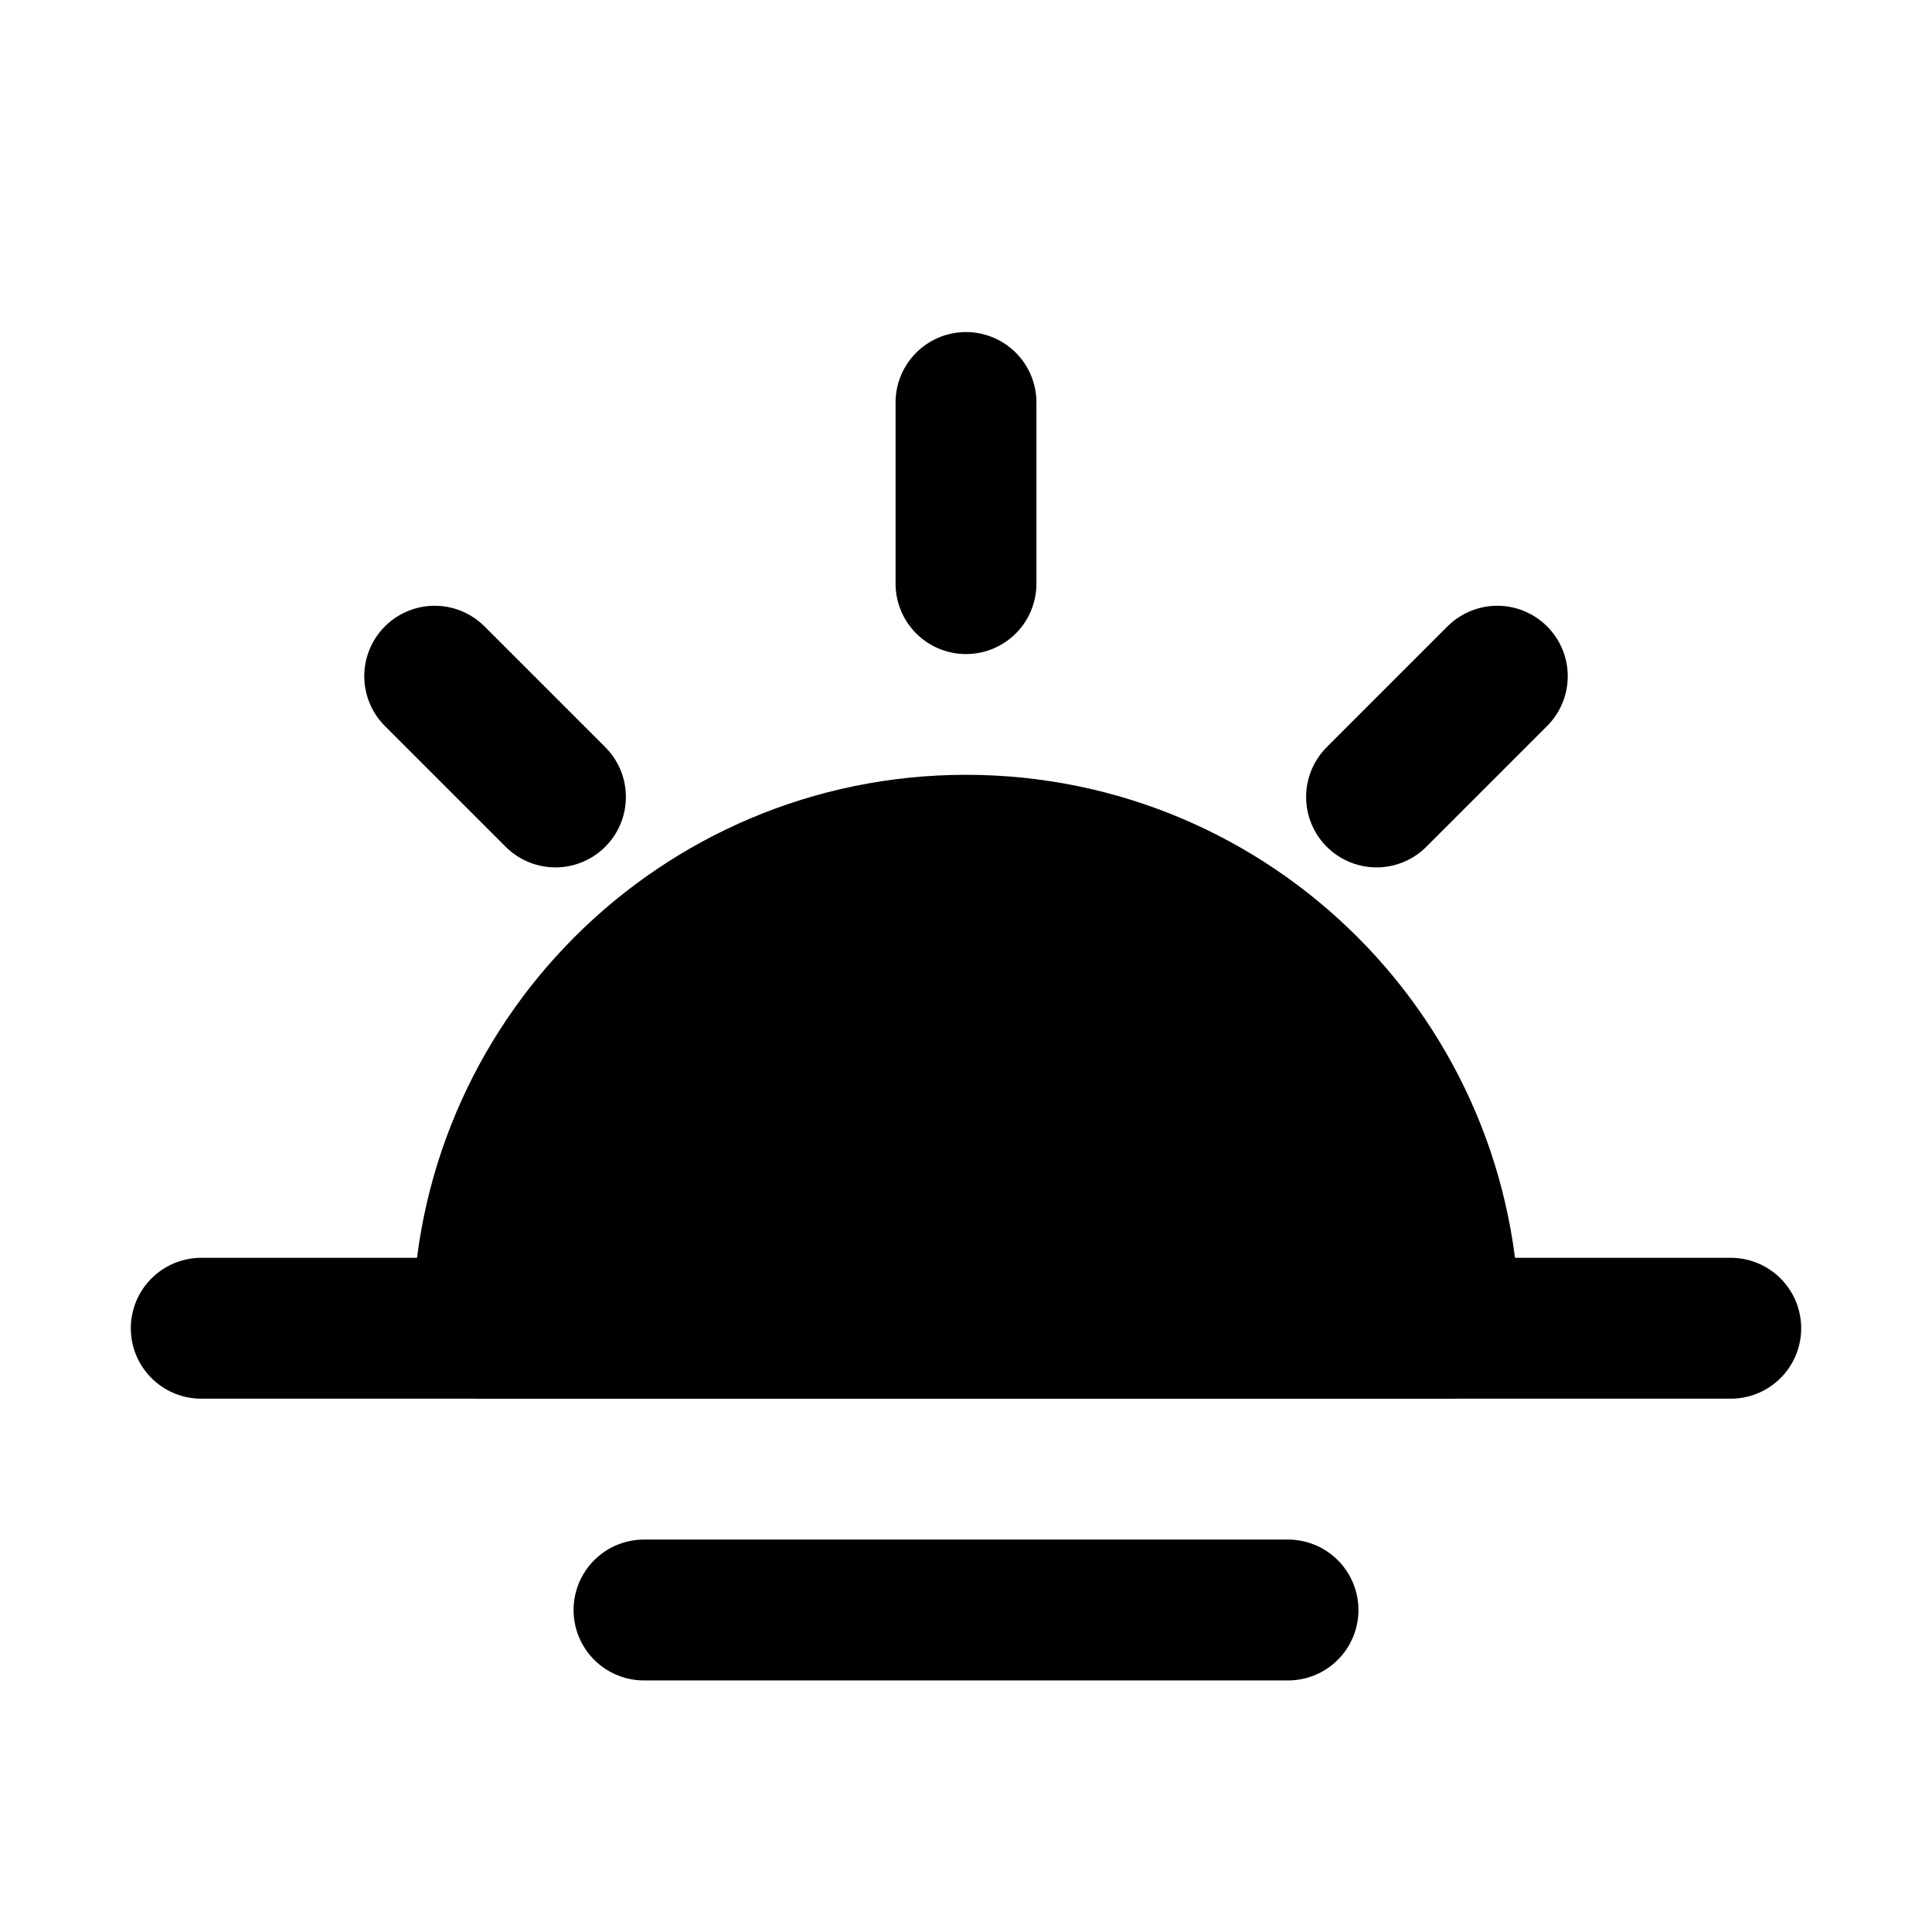
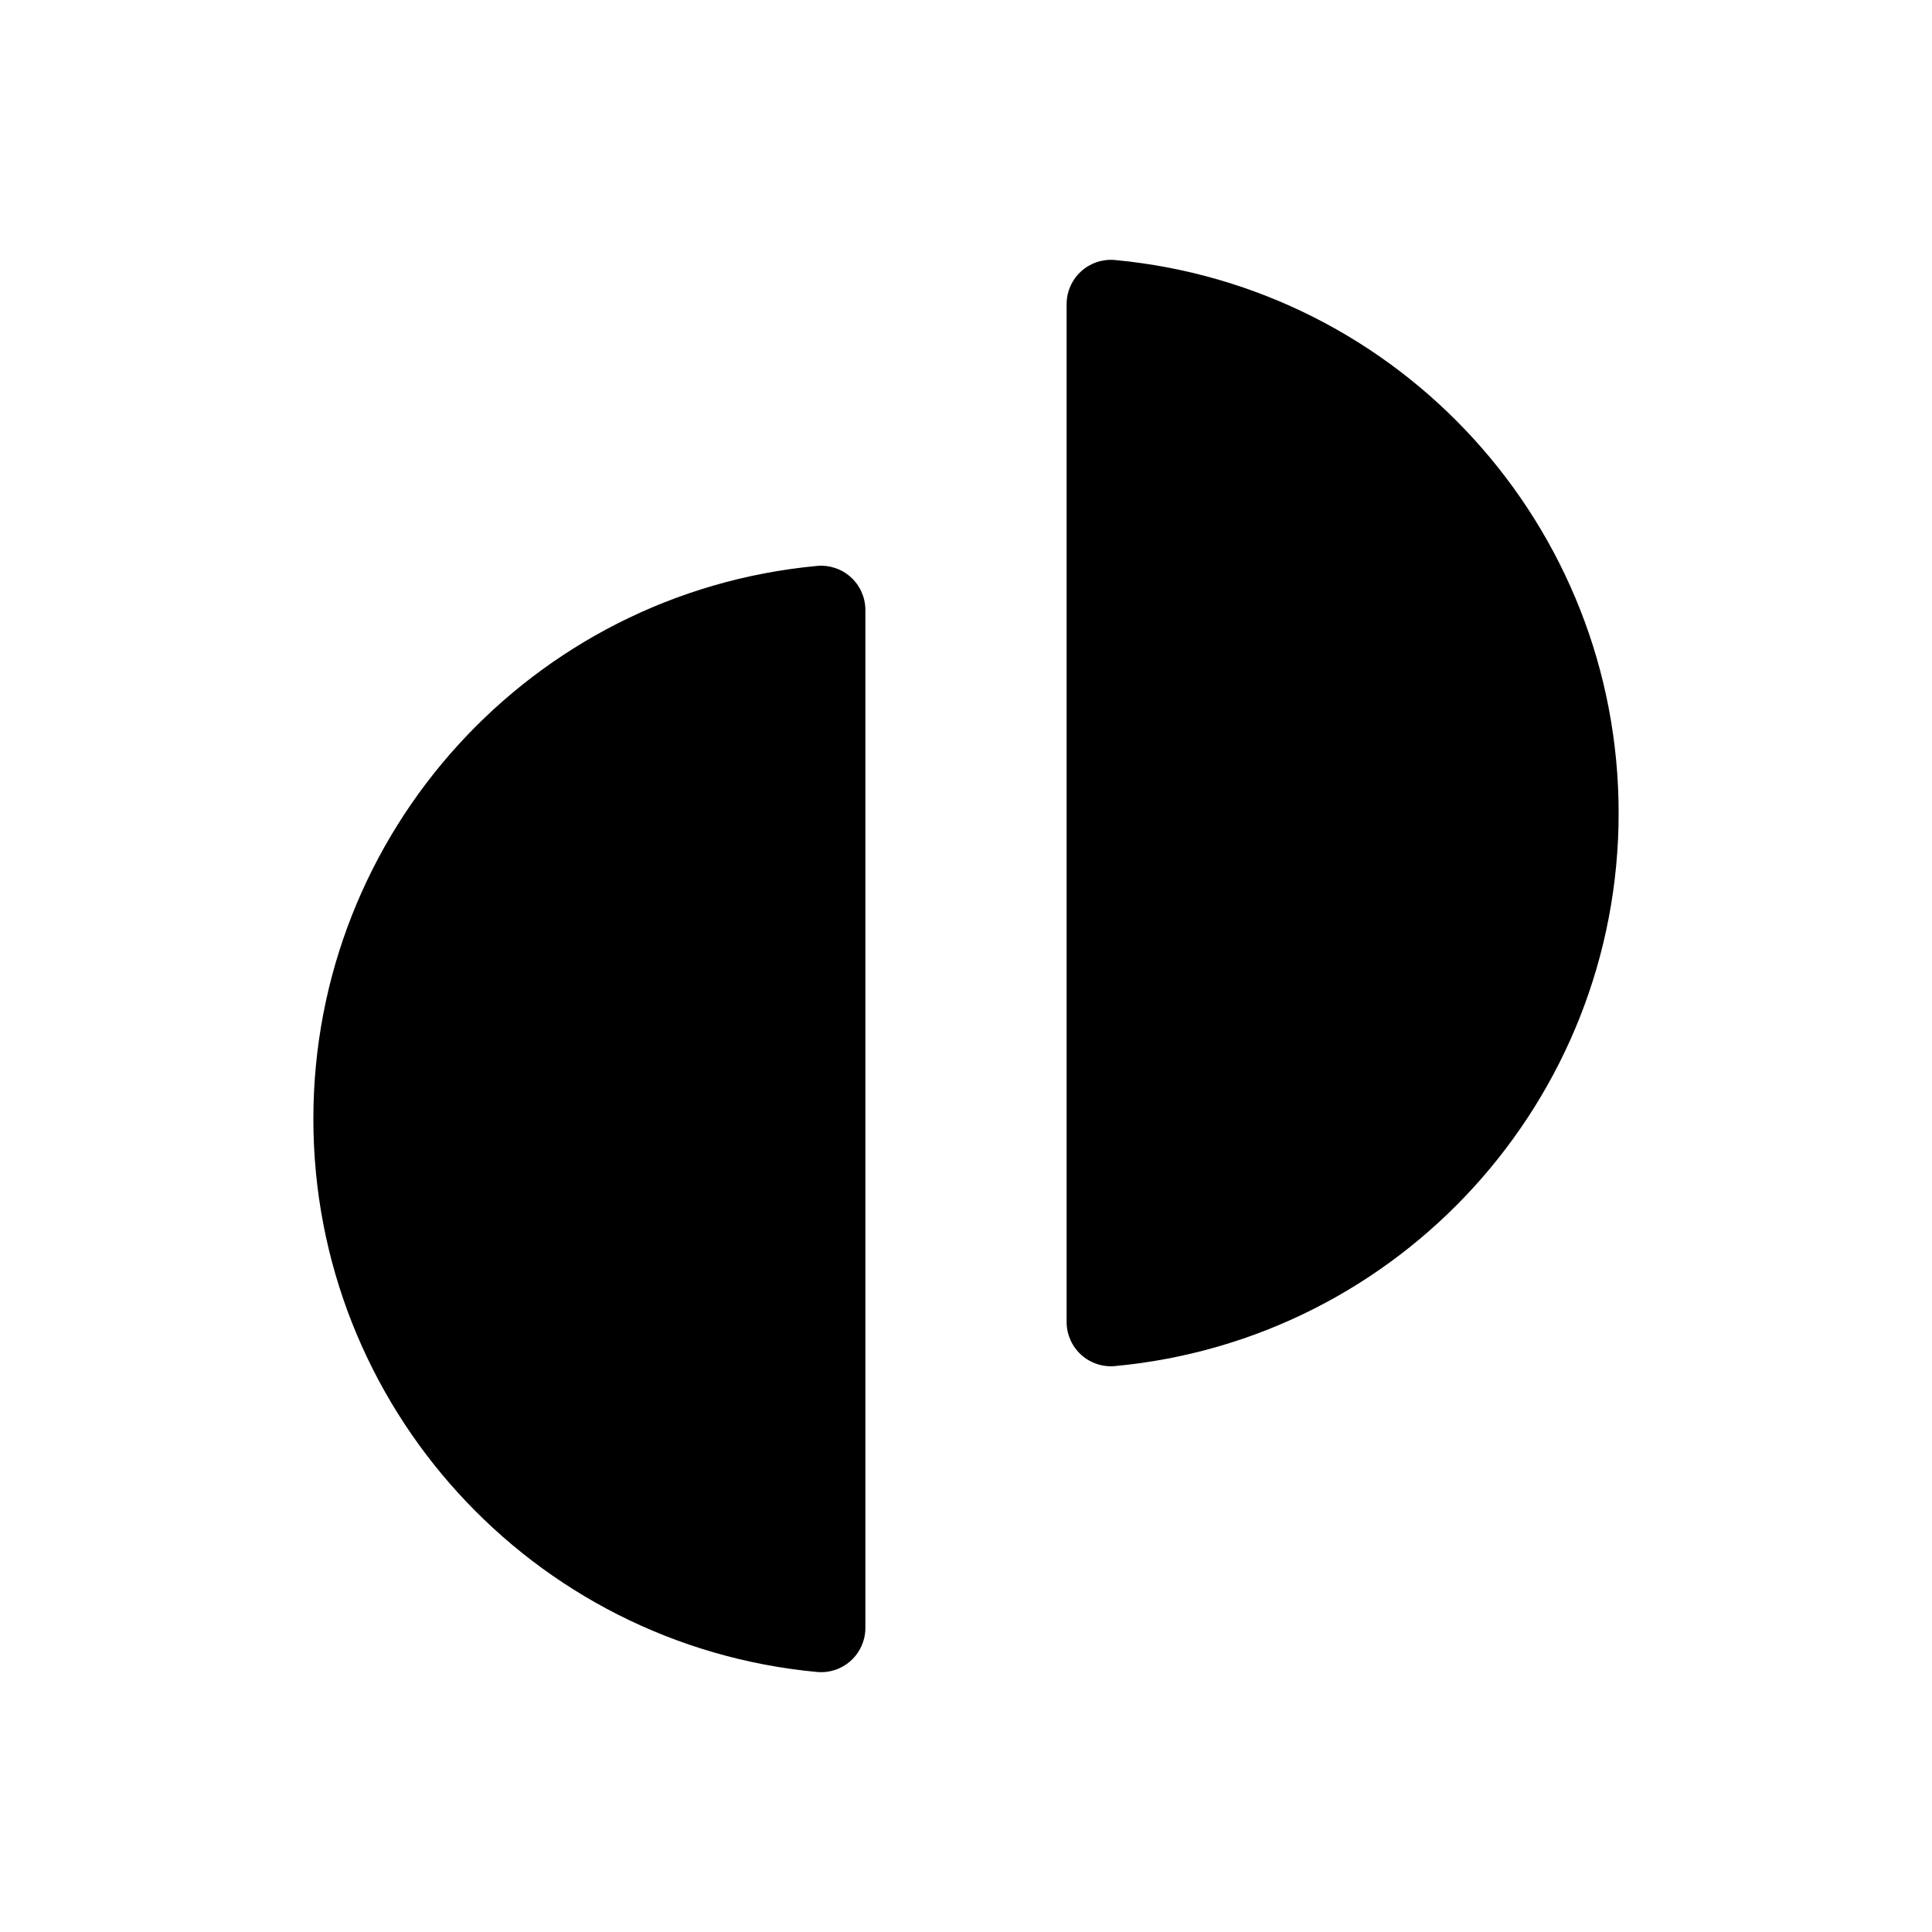
- <svg xmlns="http://www.w3.org/2000/svg" width="24" height="24" viewBox="0 0 24 24" fill="none" stroke="#000" stroke-width="1.75" stroke-linecap="round" stroke-linejoin="round">
-   <path d="M6 16.5a6 6 0 0 1 12 0Z" fill="#000" />
-   <path d="M2.5 16.5h19" />
-   <path d="M12 5v2.25M5.4 8.4l1.5 1.5M18.6 8.4l-1.5 1.5M8 20h8" />
+ <svg xmlns="http://www.w3.org/2000/svg" width="24" height="24" viewBox="0 0 24 24" fill="#000">
+   <path d="M10.75,7.57 A0.55,0.55 0 0 0 10.15,7.03 A6.9,6.9 0 0 0 10.15,20.77 A0.55,0.55 0 0 0 10.75,20.23 Z" />
+   <path d="M13.25,3.77 A0.55,0.55 0 0 1 13.85,3.23 A6.9,6.9 0 0 1 13.85,16.97 A0.55,0.55 0 0 1 13.25,16.43 Z" />
</svg>
